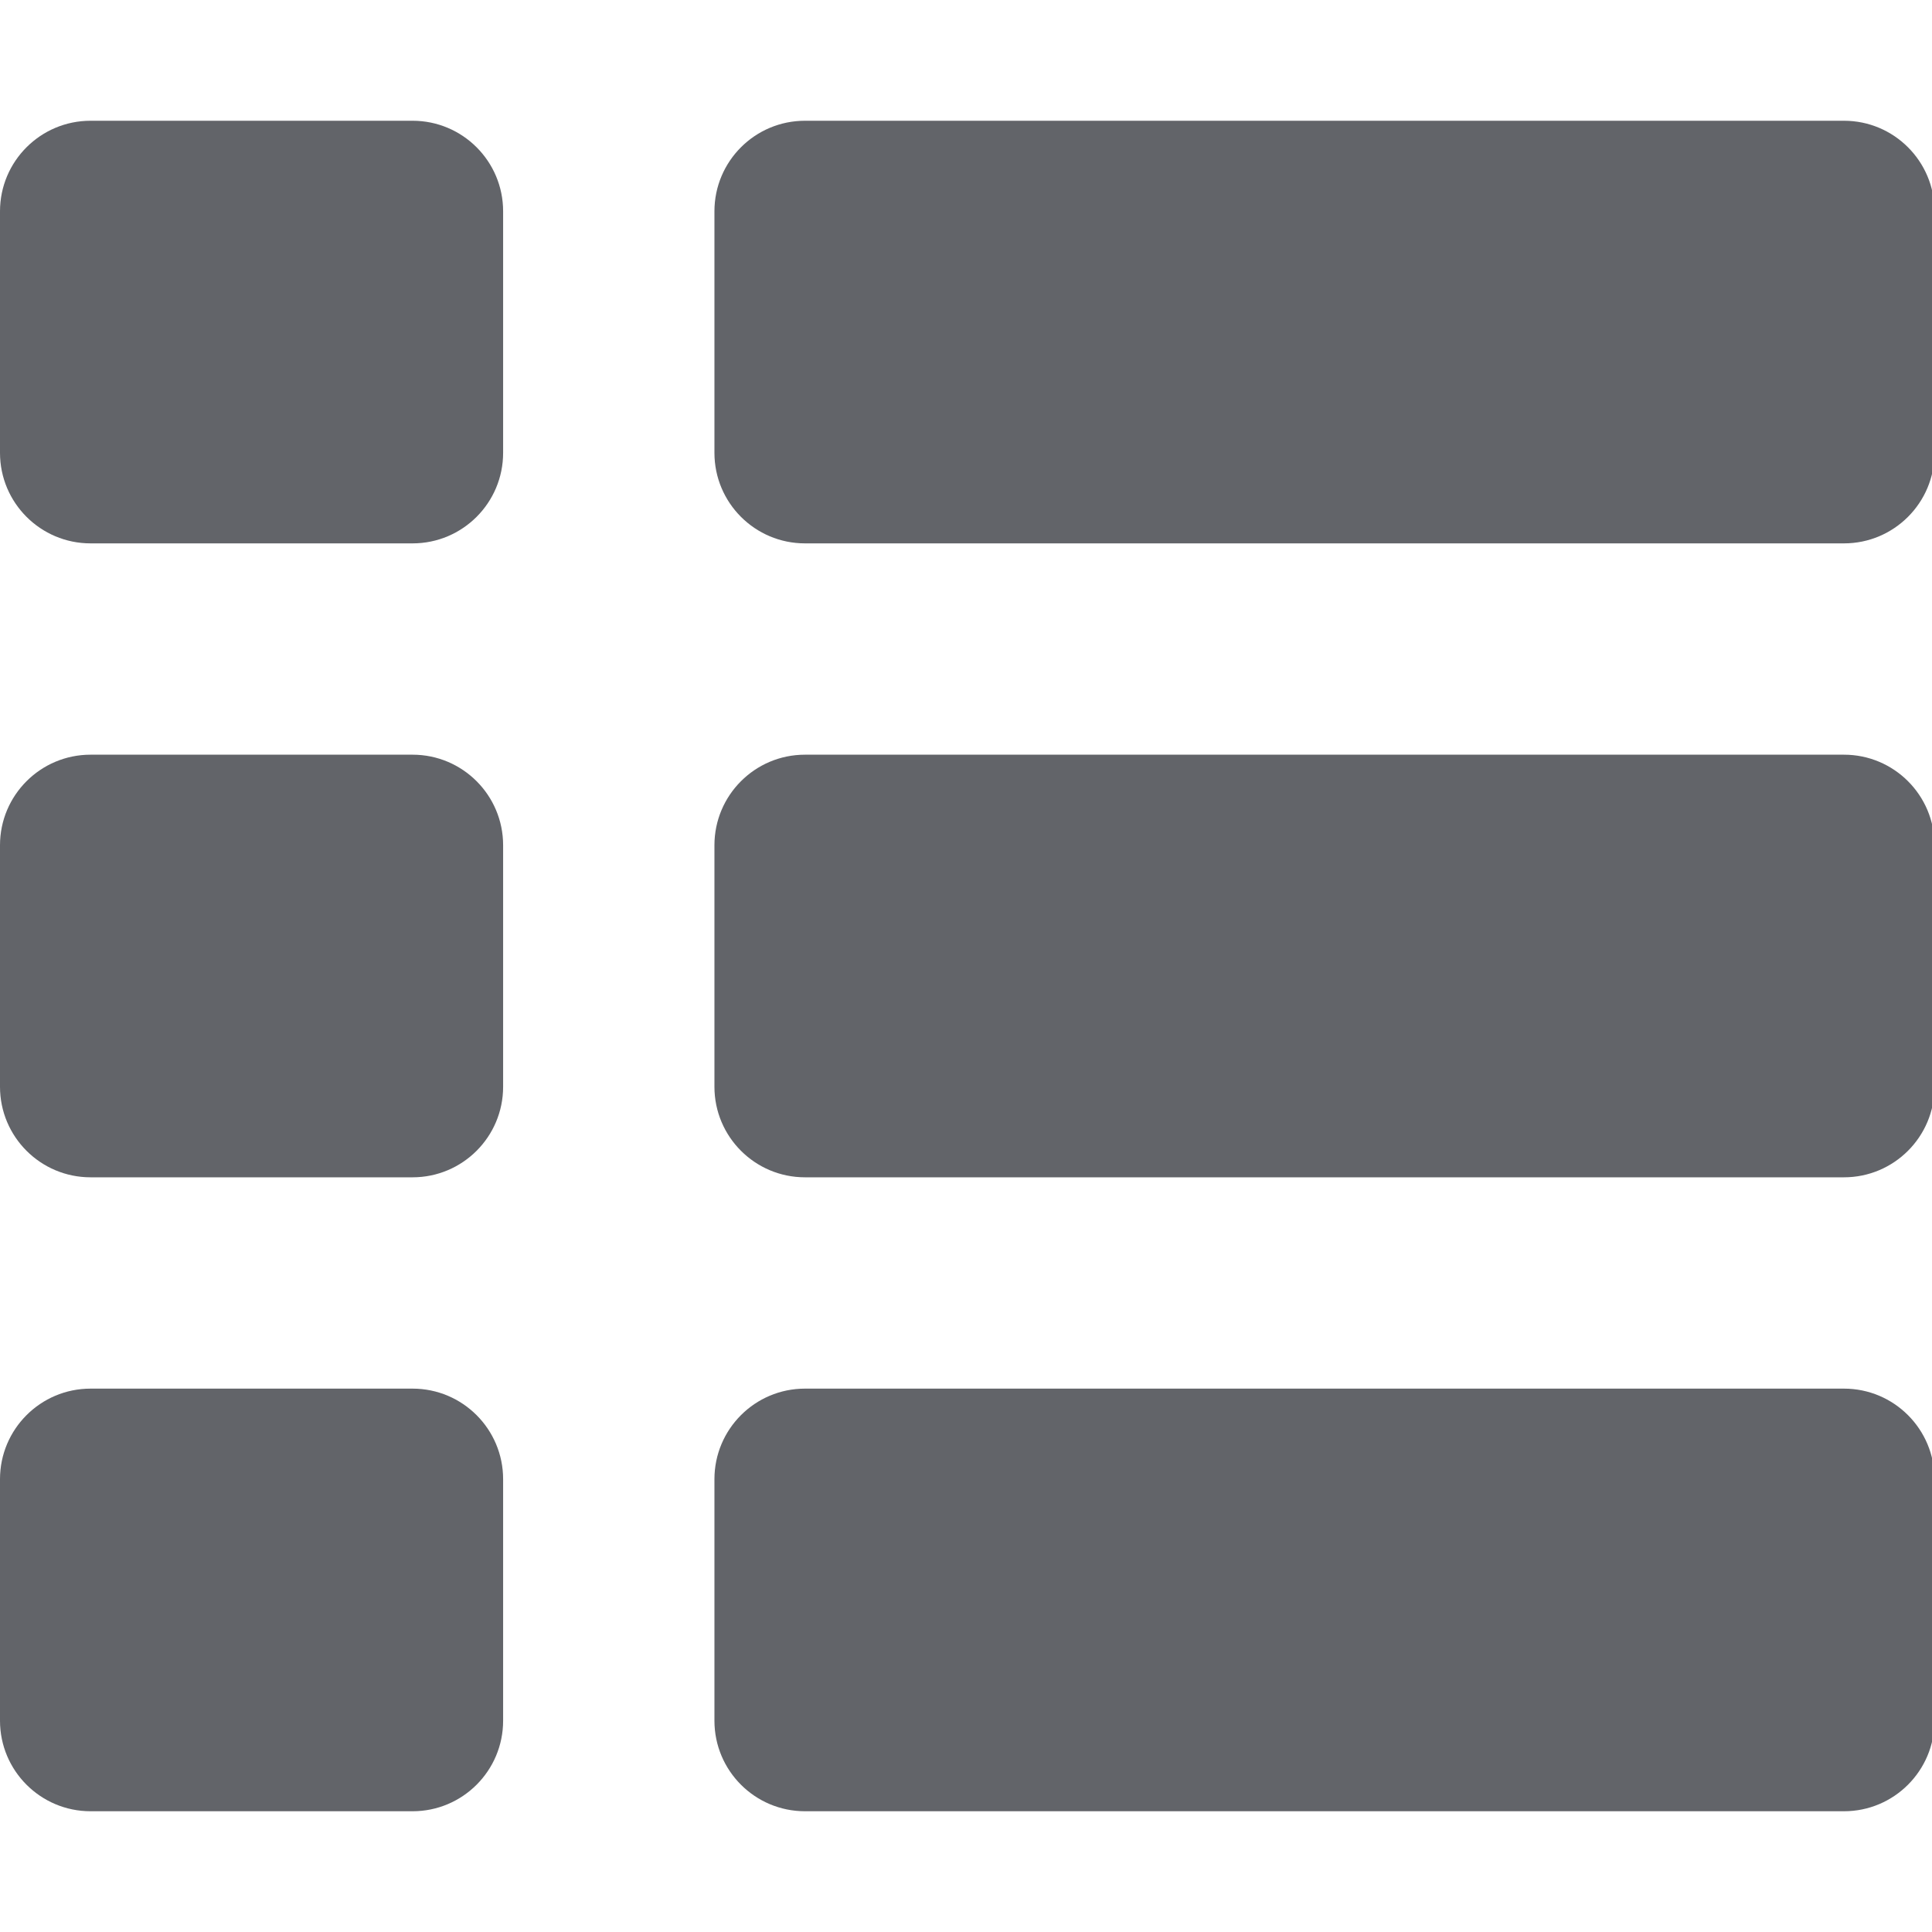
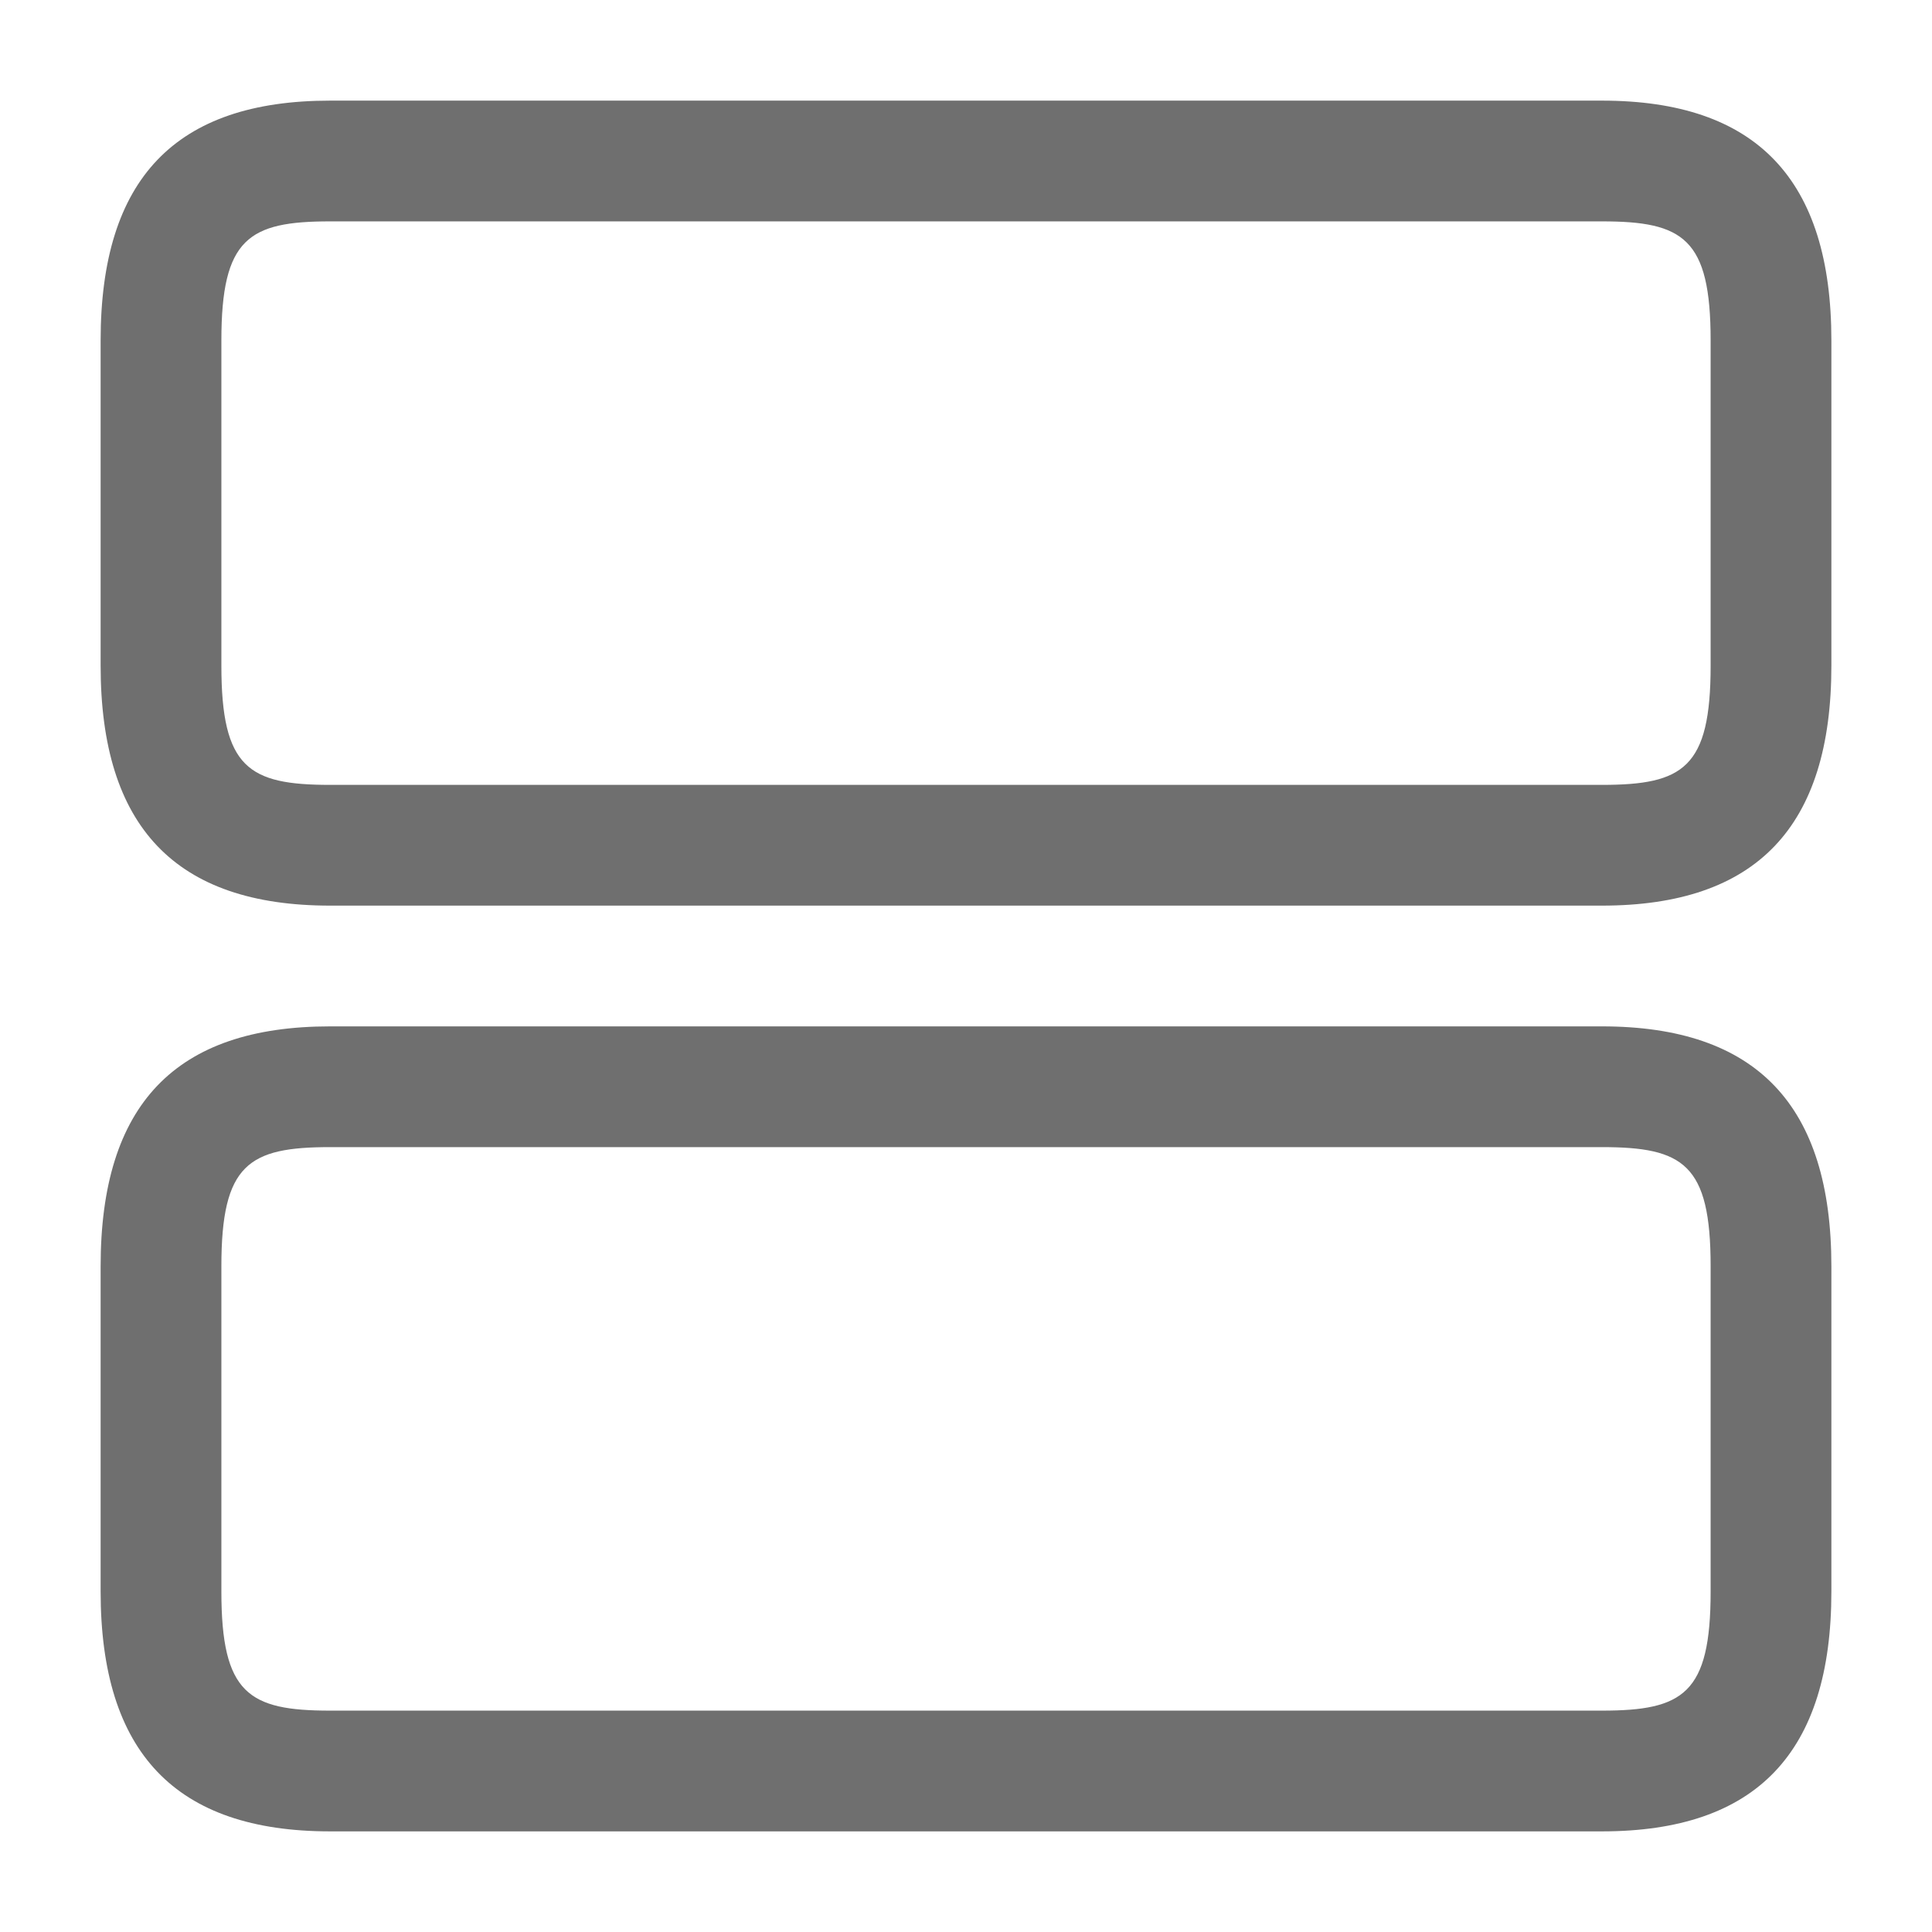
- <svg xmlns="http://www.w3.org/2000/svg" viewBox="0 0 512 512">
-   <path style="fill:#626469;fill-opacity:1" d="m 133.333,56 v 64 c 0,13.255 -10.745,24 -24,24 H 24 C 10.745,144 0,133.255 0,120 V 56 C 0,42.745 10.745,32 24,32 h 85.333 c 13.255,0 24,10.745 24,24 z m 379.334,232 v -64 c 0,-13.255 -10.745,-24 -24,-24 H 213.333 c -13.255,0 -24,10.745 -24,24 v 64 c 0,13.255 10.745,24 24,24 h 275.333 c 13.256,0 24.001,-10.745 24.001,-24 z m 0,-168 V 56 c 0,-13.255 -10.745,-24 -24,-24 H 213.333 c -13.255,0 -24,10.745 -24,24 v 64 c 0,13.255 10.745,24 24,24 h 275.333 c 13.256,0 24.001,-10.745 24.001,-24 z M 109.333,200 H 24 C 10.745,200 0,210.745 0,224 v 64 c 0,13.255 10.745,24 24,24 h 85.333 c 13.255,0 24,-10.745 24,-24 v -64 c 0,-13.255 -10.745,-24 -24,-24 z M 0,392 v 64 c 0,13.255 10.745,24 24,24 h 85.333 c 13.255,0 24,-10.745 24,-24 v -64 c 0,-13.255 -10.745,-24 -24,-24 H 24 C 10.745,368 0,378.745 0,392 Z m 189.333,0 v 64 c 0,13.255 10.745,24 24,24 h 275.333 c 13.255,0 24,-10.745 24,-24 v -64 c 0,-13.255 -10.745,-24 -24,-24 H 213.333 c -13.255,0 -24,10.745 -24,24 z" />
+ <svg xmlns="http://www.w3.org/2000/svg" viewBox="0 0 512 512" fill="none">
+   <path d="M424.534 485.333H87.467C46.507 485.333 26.667 464.427 26.667 421.76V335.573C26.667 292.693 46.507 272 87.467 272H424.534C465.494 272 485.334 292.907 485.334 335.573V421.76C485.334 464.427 465.494 485.333 424.534 485.333ZM87.467 304C65.92 304 58.667 308.48 58.667 335.573V421.76C58.667 448.853 65.92 453.333 87.467 453.333H424.534C446.08 453.333 453.334 448.853 453.334 421.76V335.573C453.334 308.48 446.08 304 424.534 304H87.467Z" fill="#6F6F6F" />
+   <path d="M424.534 240H87.467C46.507 240 26.667 219.094 26.667 176.427V90.24C26.667 47.36 46.507 26.667 87.467 26.667H424.534C465.494 26.667 485.334 47.574 485.334 90.24V176.427C485.334 219.094 465.494 240 424.534 240ZM87.467 58.667C65.92 58.667 58.667 63.147 58.667 90.24V176.427C58.667 203.52 65.92 208 87.467 208H424.534C446.08 208 453.334 203.52 453.334 176.427V90.24C453.334 63.147 446.08 58.667 424.534 58.667H87.467V58.667Z" fill="#6F6F6F" />
</svg>
